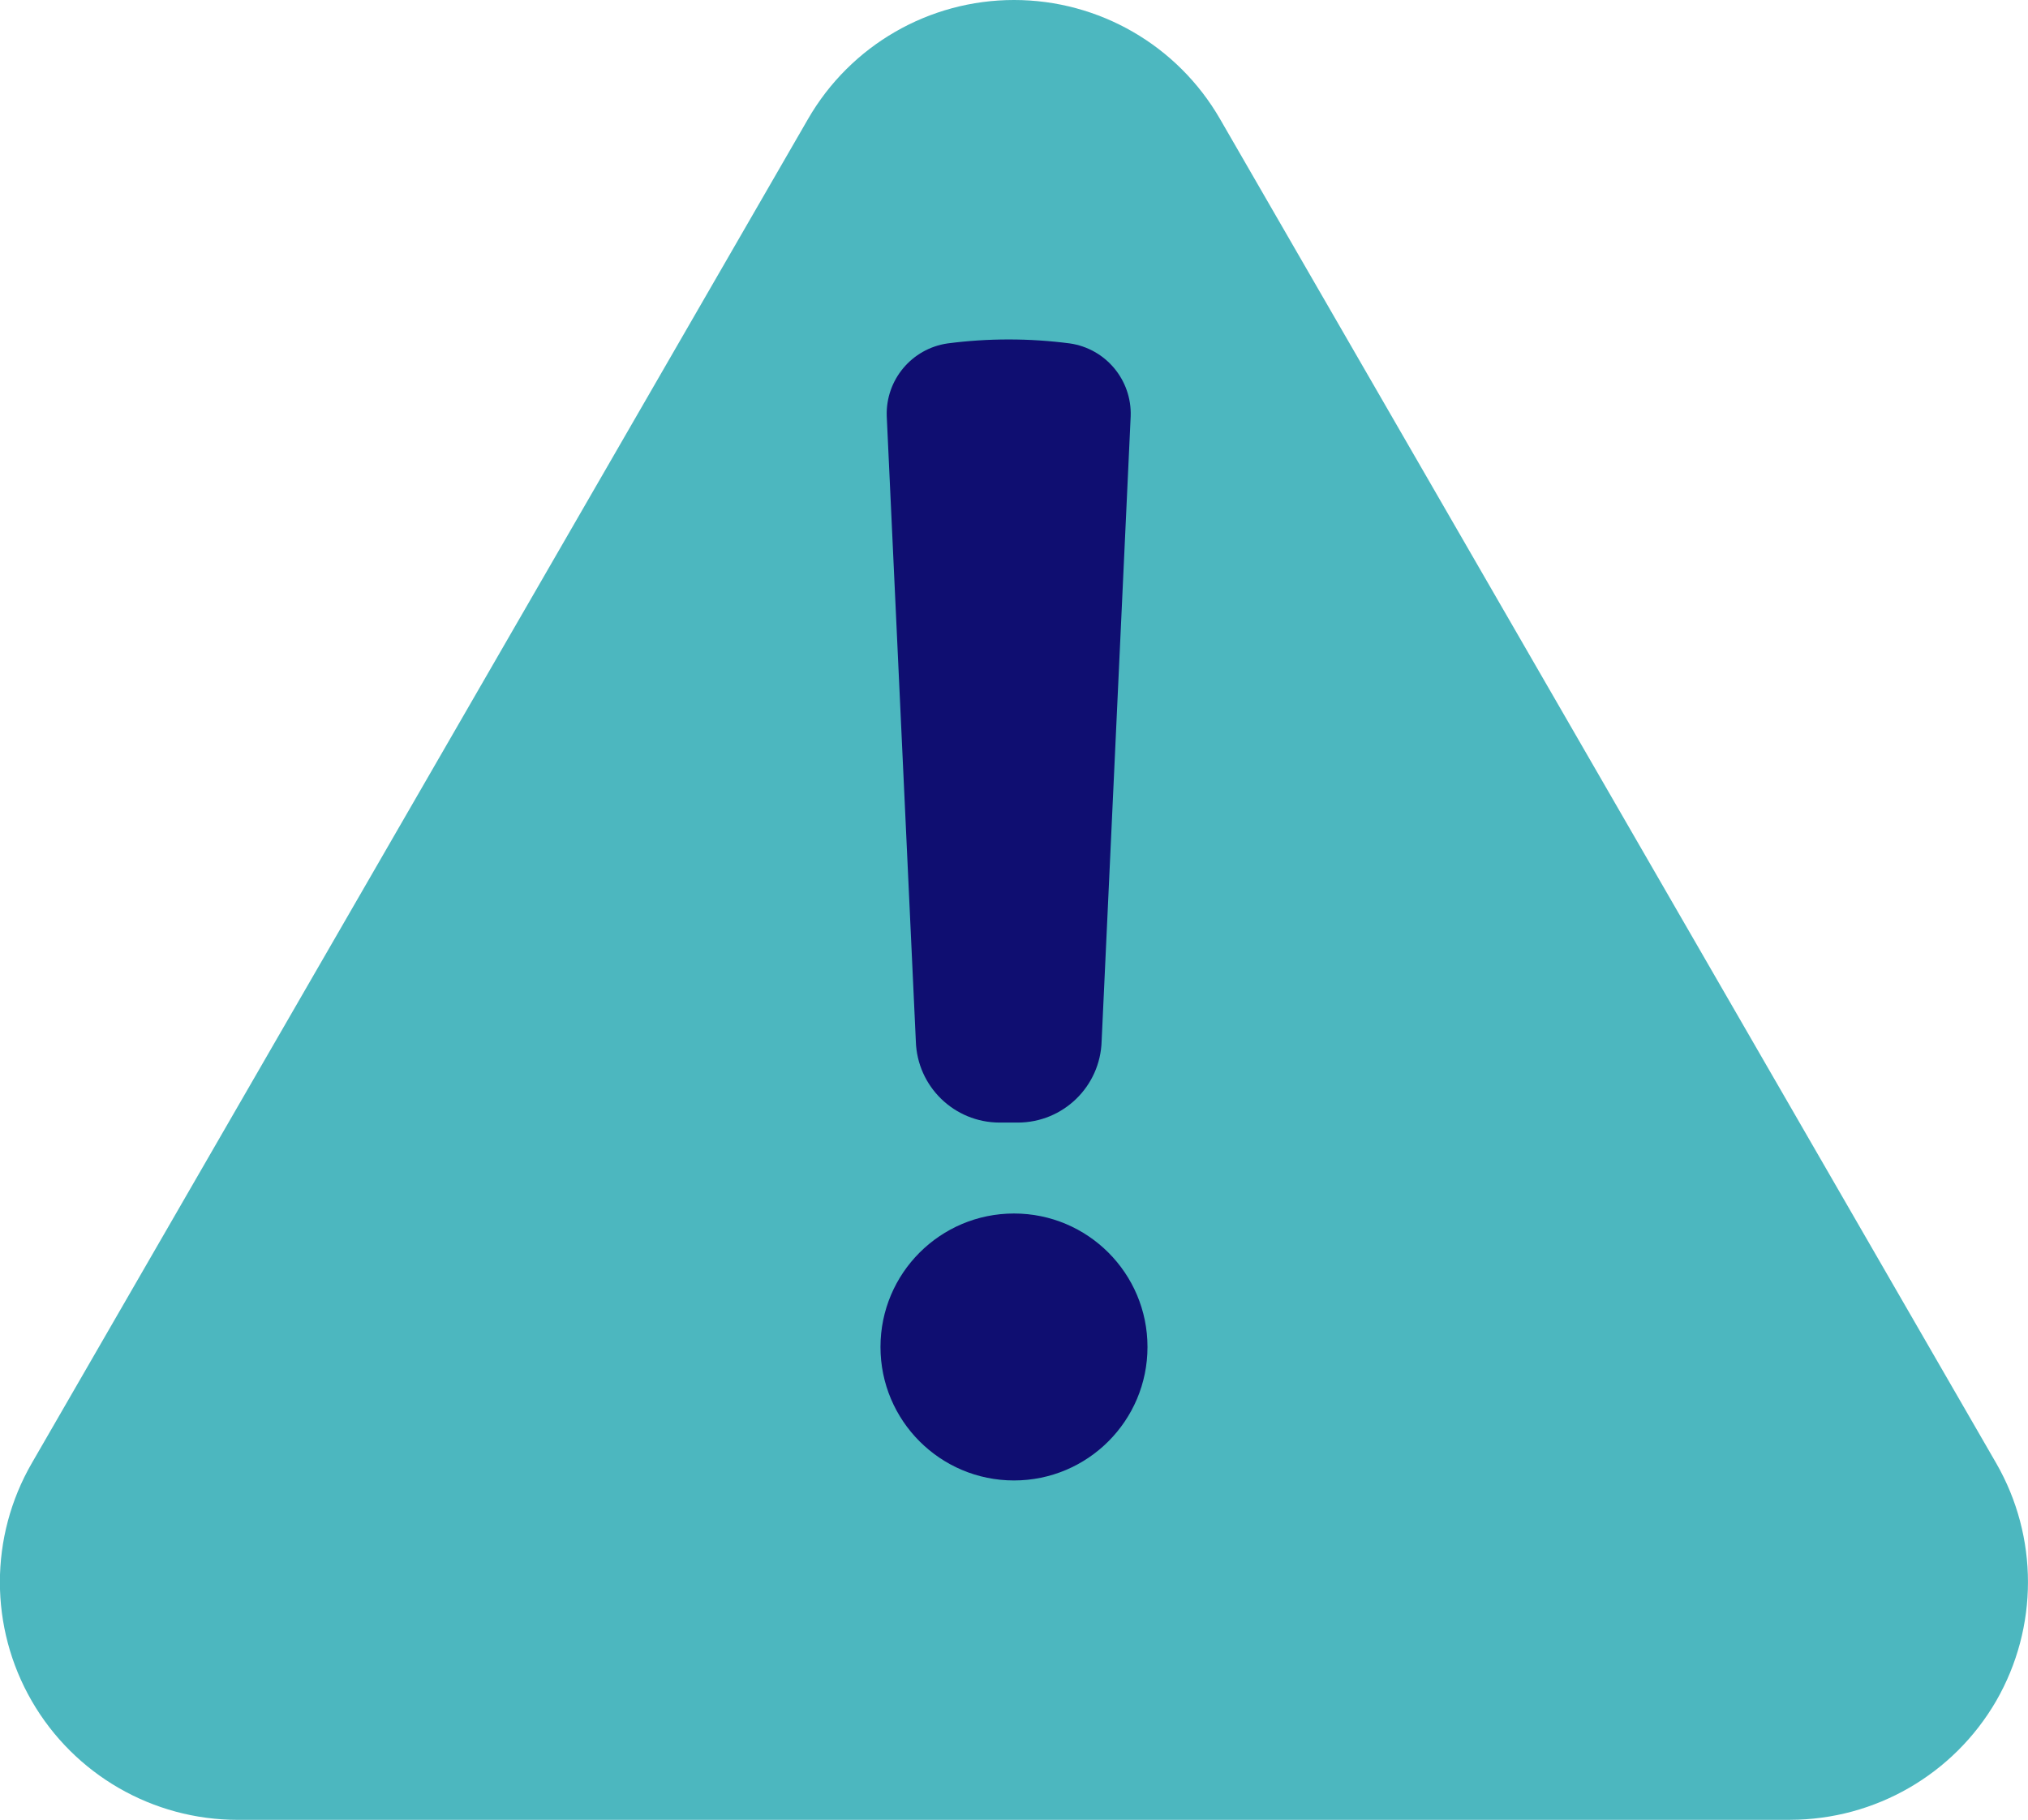
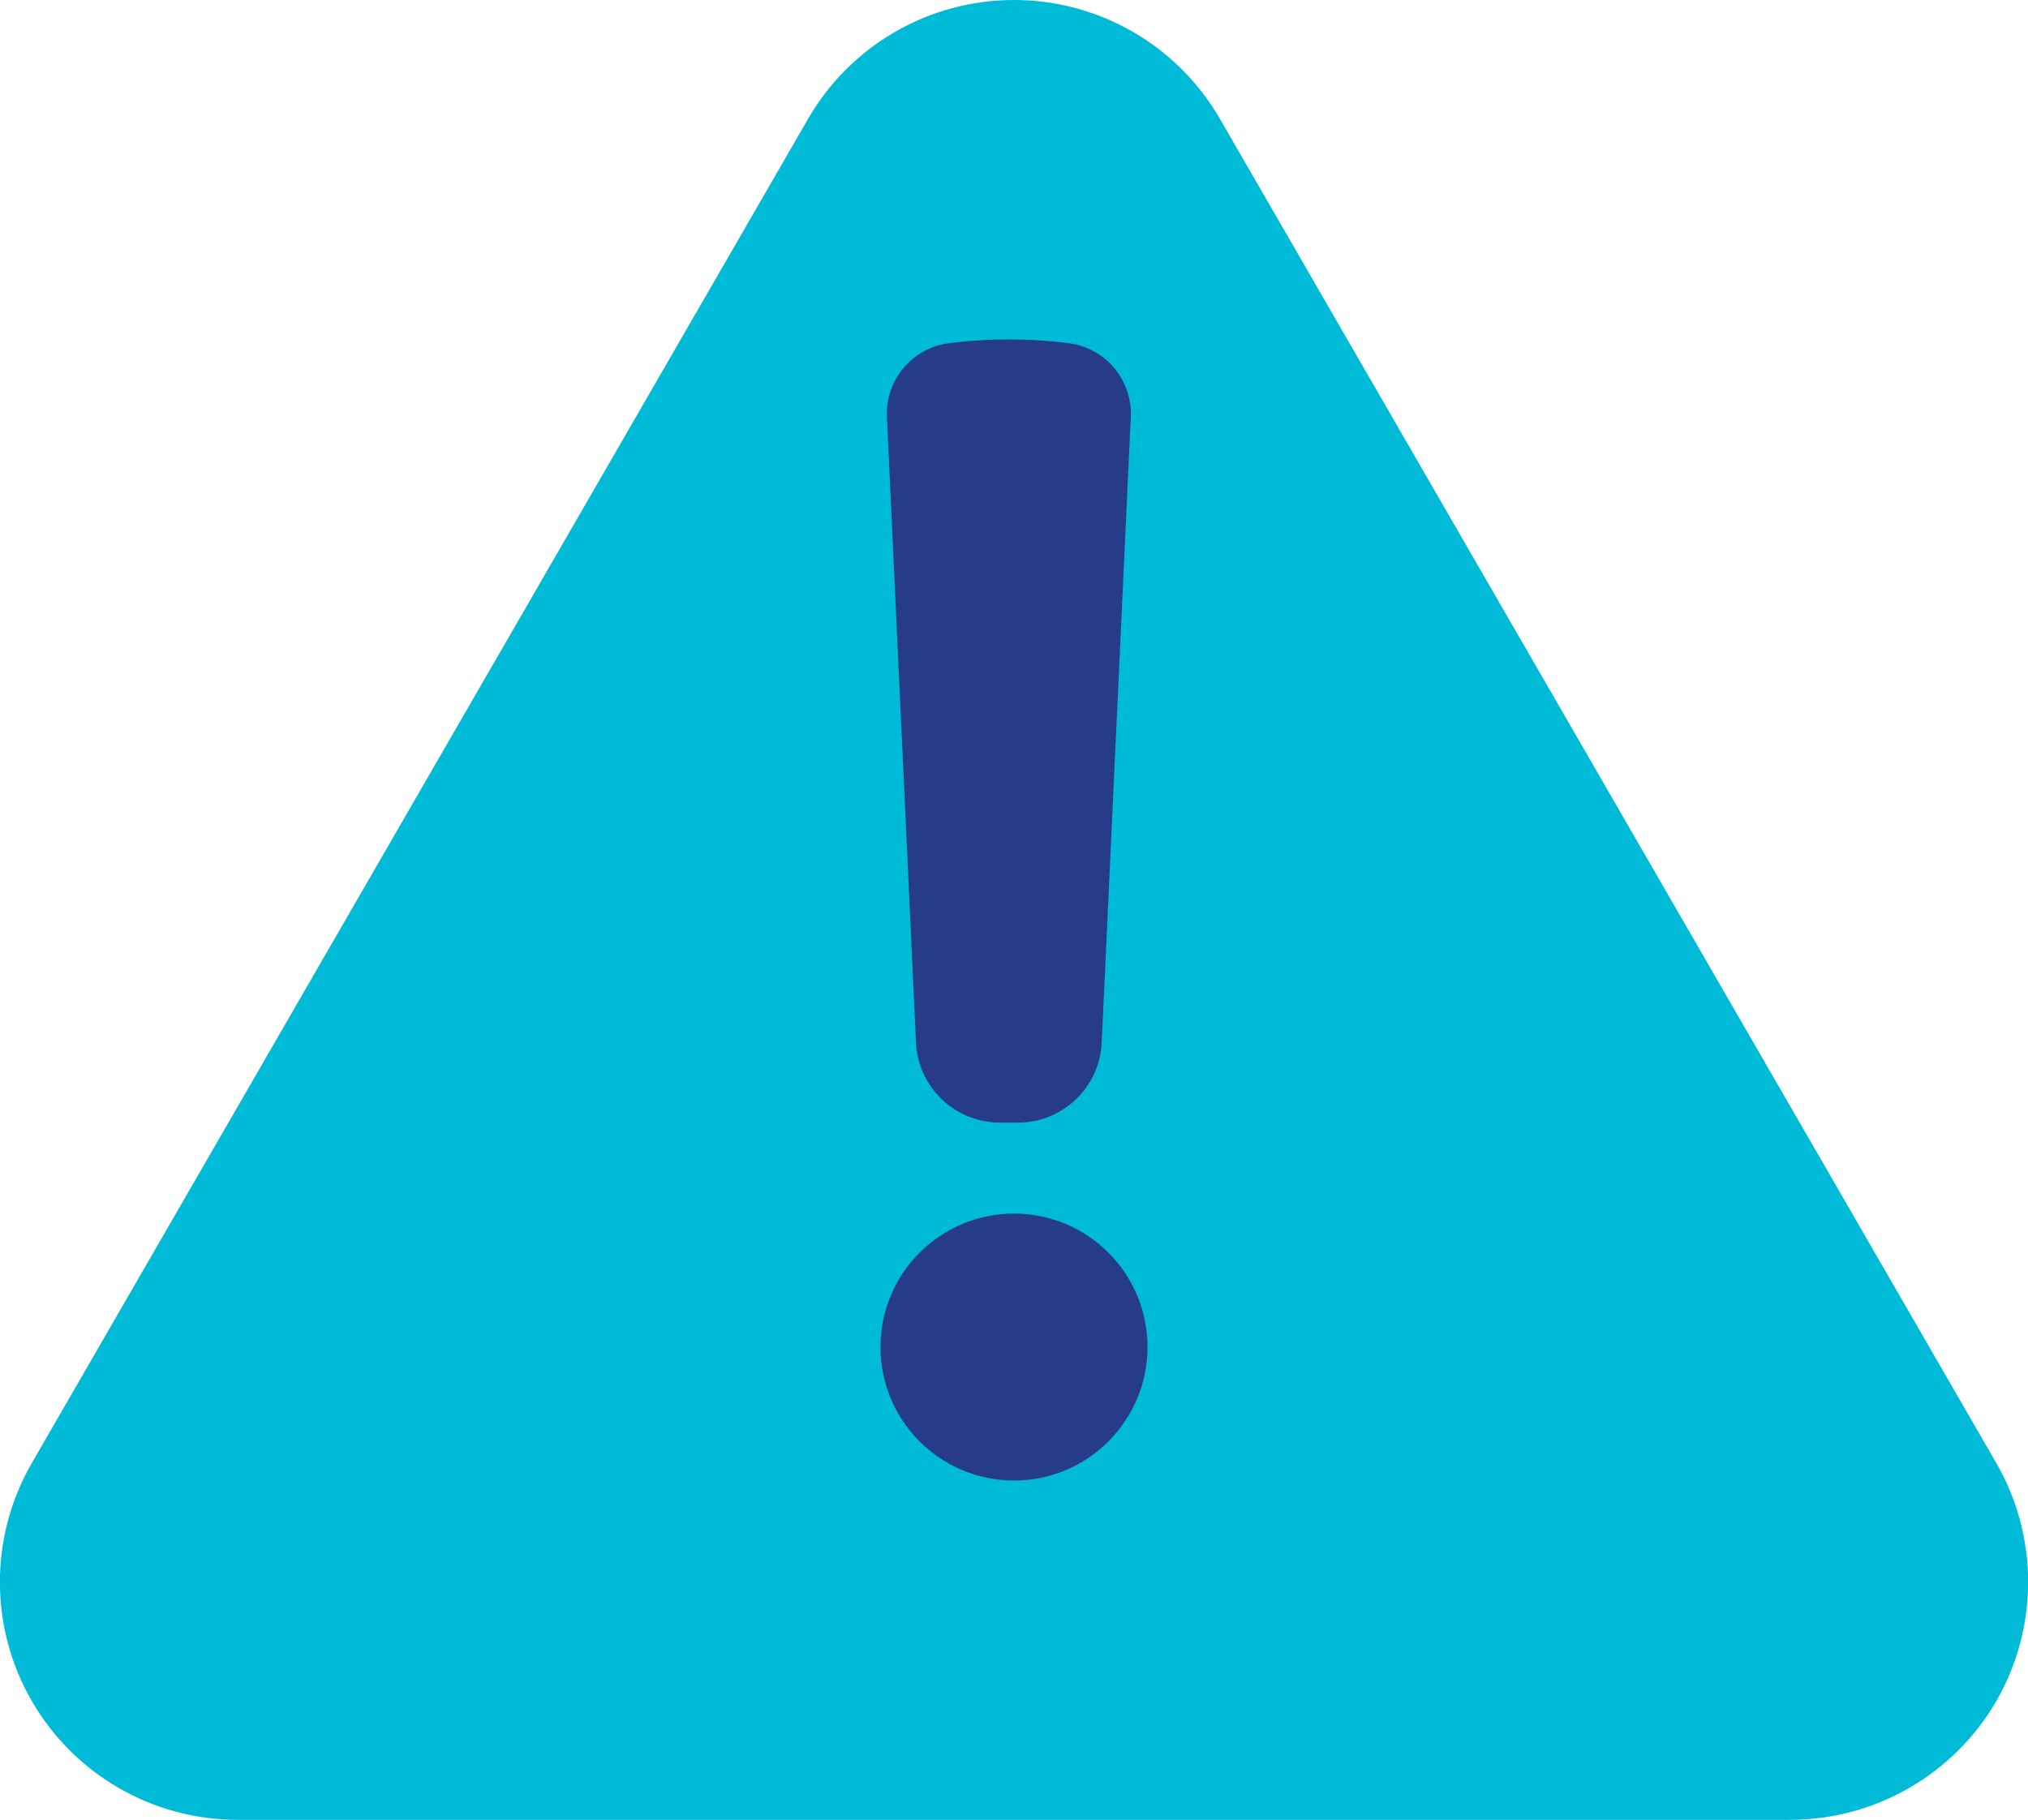
- <svg xmlns="http://www.w3.org/2000/svg" width="45.375" height="40.725" viewBox="0 0 45.375 40.725">
-   <g id="_16" data-name="16" transform="translate(-7469.236 -4755.821)">
-     <path id="Path_149" data-name="Path 149" d="M7509.292,4796.546h-34.737a5.32,5.32,0,0,1-4.607-7.983l17.368-30.081a5.32,5.32,0,0,1,9.216,0l17.367,30.082a5.332,5.332,0,0,1,0,5.321h0a5.337,5.337,0,0,1-4.608,2.66" fill="#4cb7bf" />
-     <g id="Group_72" data-name="Group 72">
-       <path id="Path_150" data-name="Path 150" d="M7491.6,4780.942h.411a1.877,1.877,0,0,0,1.873-1.822l.65-13.987a1.59,1.59,0,0,0-1.361-1.627,10.573,10.573,0,0,0-2.736,0,1.59,1.59,0,0,0-1.361,1.627l.651,13.987a1.875,1.875,0,0,0,1.873,1.822" fill="#0f0e71" />
-       <path id="Path_151" data-name="Path 151" d="M7491.923,4782.977a2.987,2.987,0,1,0,2.987,2.987,2.986,2.986,0,0,0-2.987-2.987" fill="#0f0e71" />
-     </g>
+ <svg xmlns="http://www.w3.org/2000/svg" width="45.374" height="40.725" viewBox="0 0 45.374 40.725">
+   <g id="n1" transform="translate(-40.633 -1388.611)">
+     <path id="Path_192" data-name="Path 192" d="M80.688,1429.336H45.951a5.322,5.322,0,0,1-4.607-7.983l17.368-30.081a5.32,5.32,0,0,1,9.216,0L85.3,1421.355a5.334,5.334,0,0,1,0,5.319h0a5.336,5.336,0,0,1-4.608,2.661" fill="#00bbd8" />
+     <path id="Path_193" data-name="Path 193" d="M63,1413.732h.411a1.876,1.876,0,0,0,1.873-1.822l.65-13.987a1.591,1.591,0,0,0-1.361-1.628,10.676,10.676,0,0,0-2.736,0,1.591,1.591,0,0,0-1.361,1.628l.65,13.987A1.877,1.877,0,0,0,63,1413.732" fill="#273c88" />
+     <path id="Path_214" data-name="Path 214" d="M63.32,1415.768a2.987,2.987,0,1,0,2.987,2.986,2.986,2.986,0,0,0-2.987-2.986" fill="#273c88" />
  </g>
</svg>
